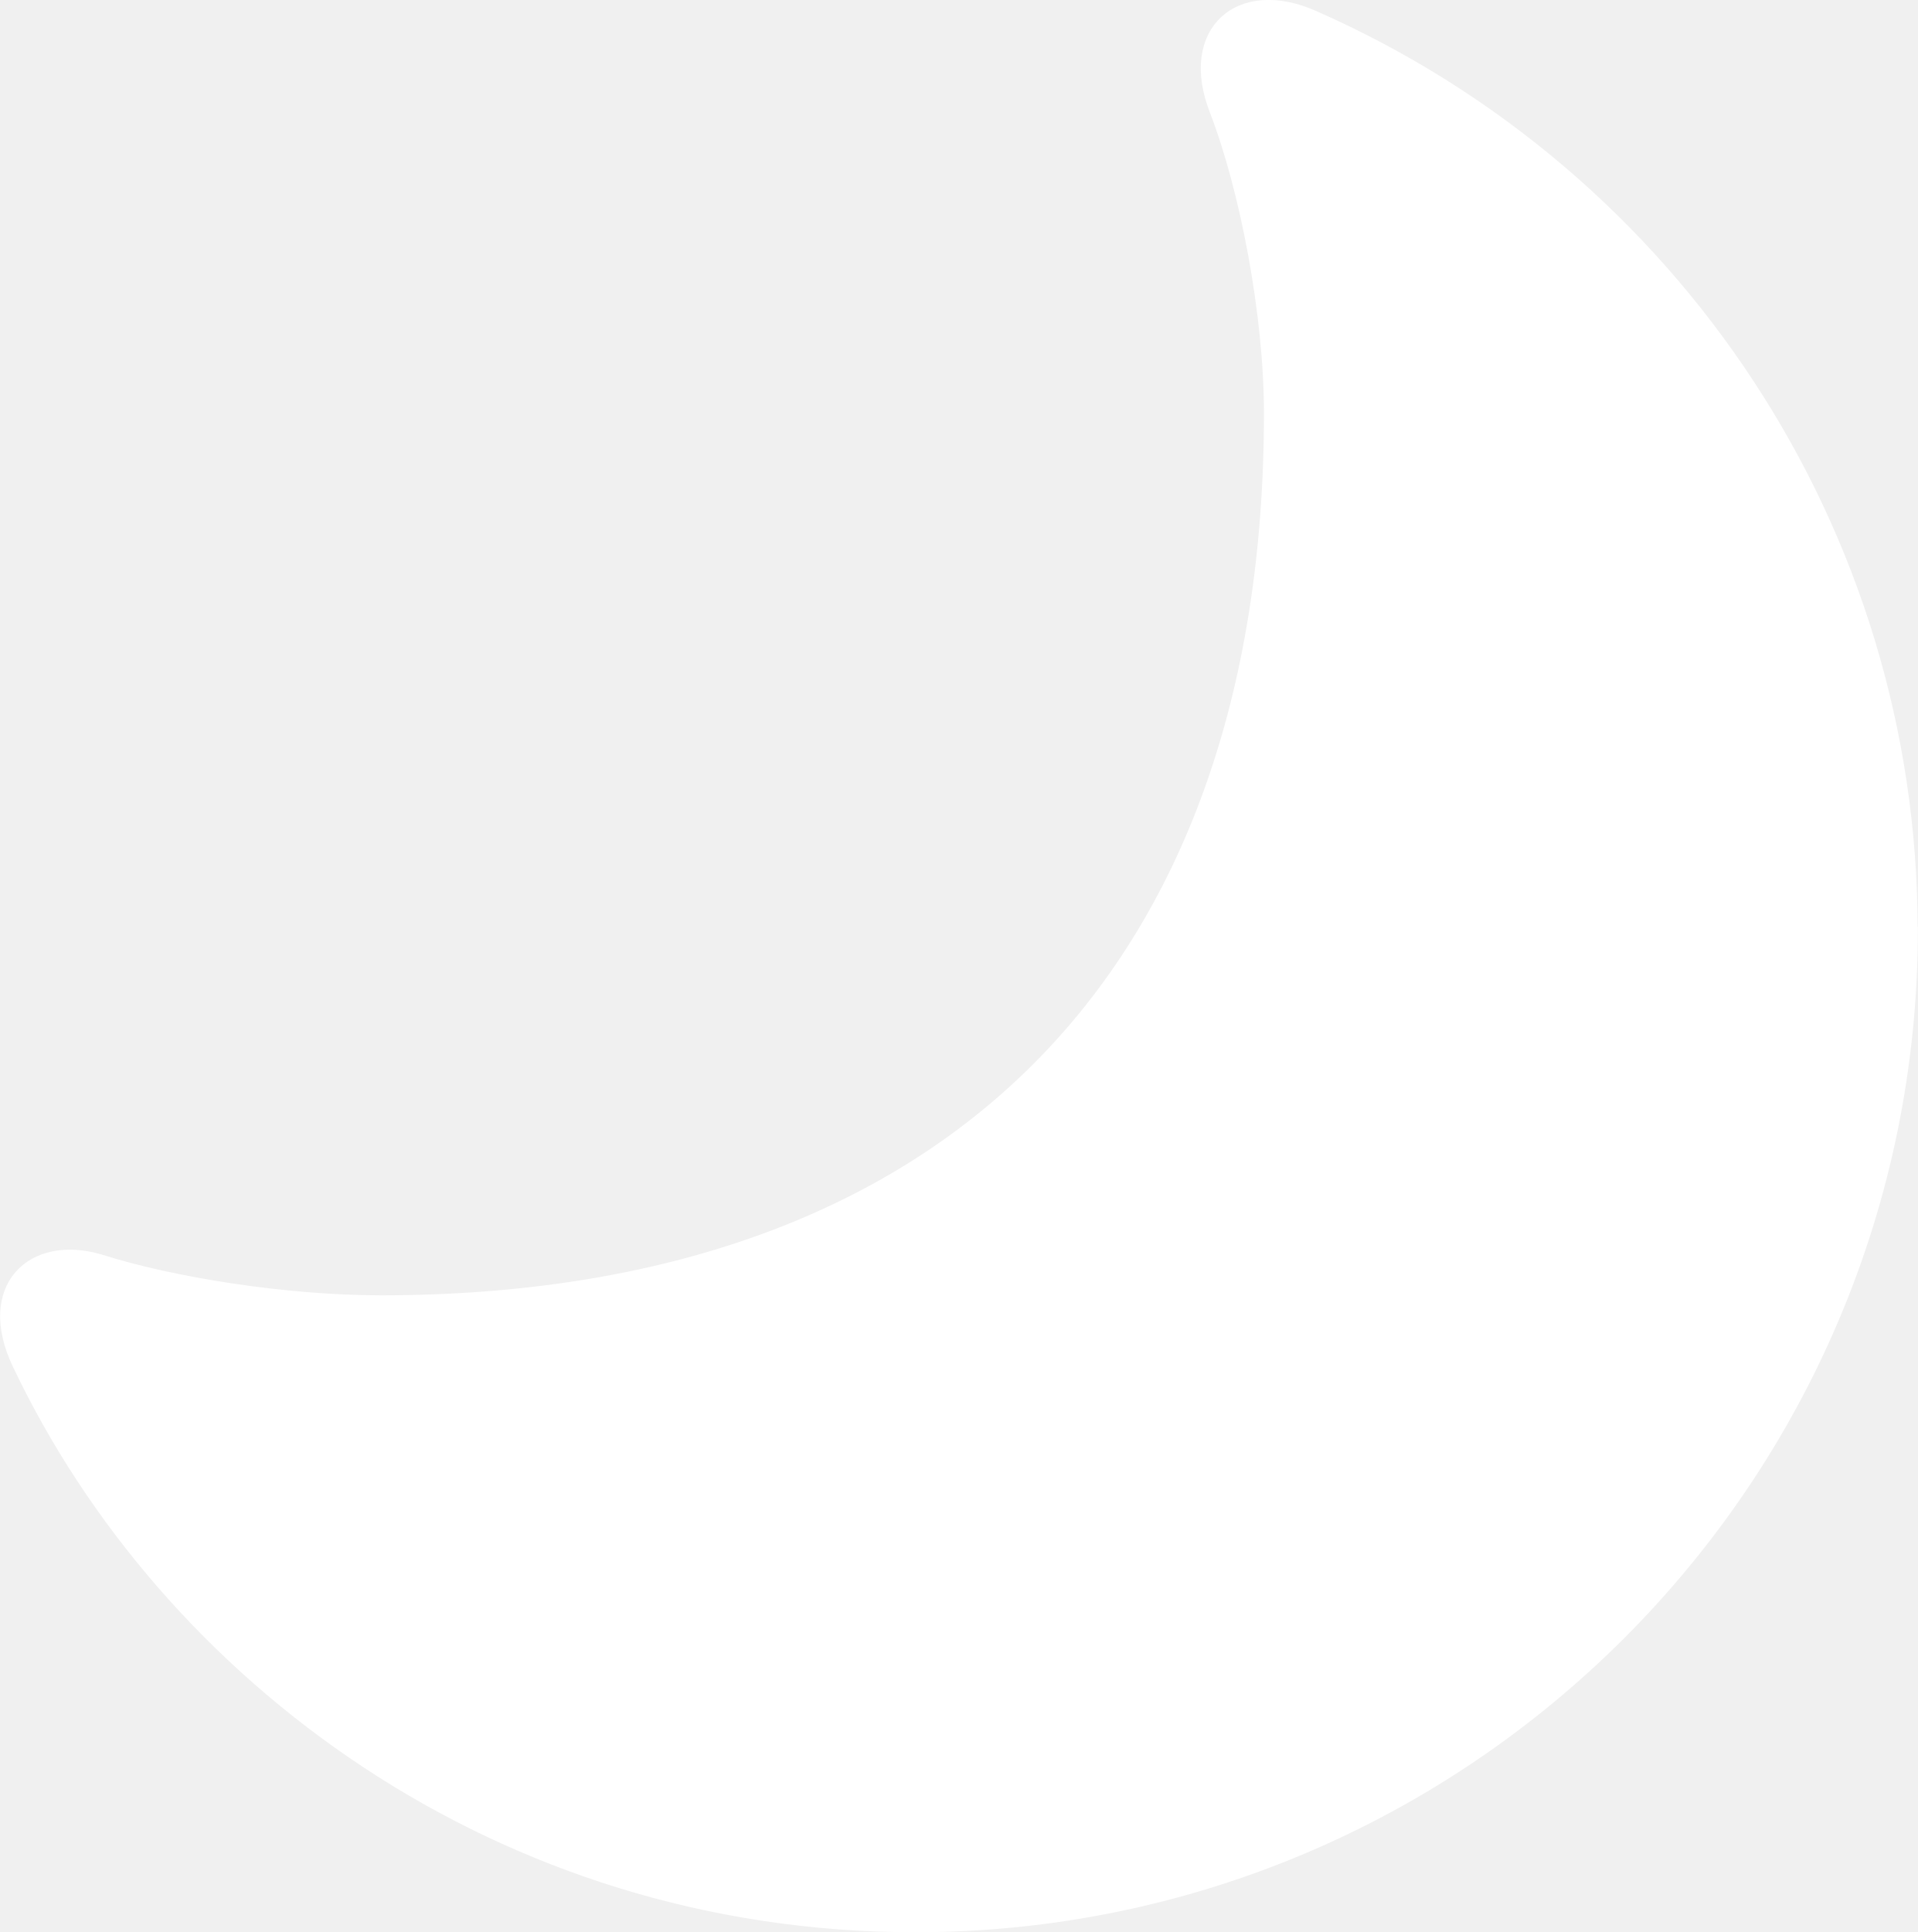
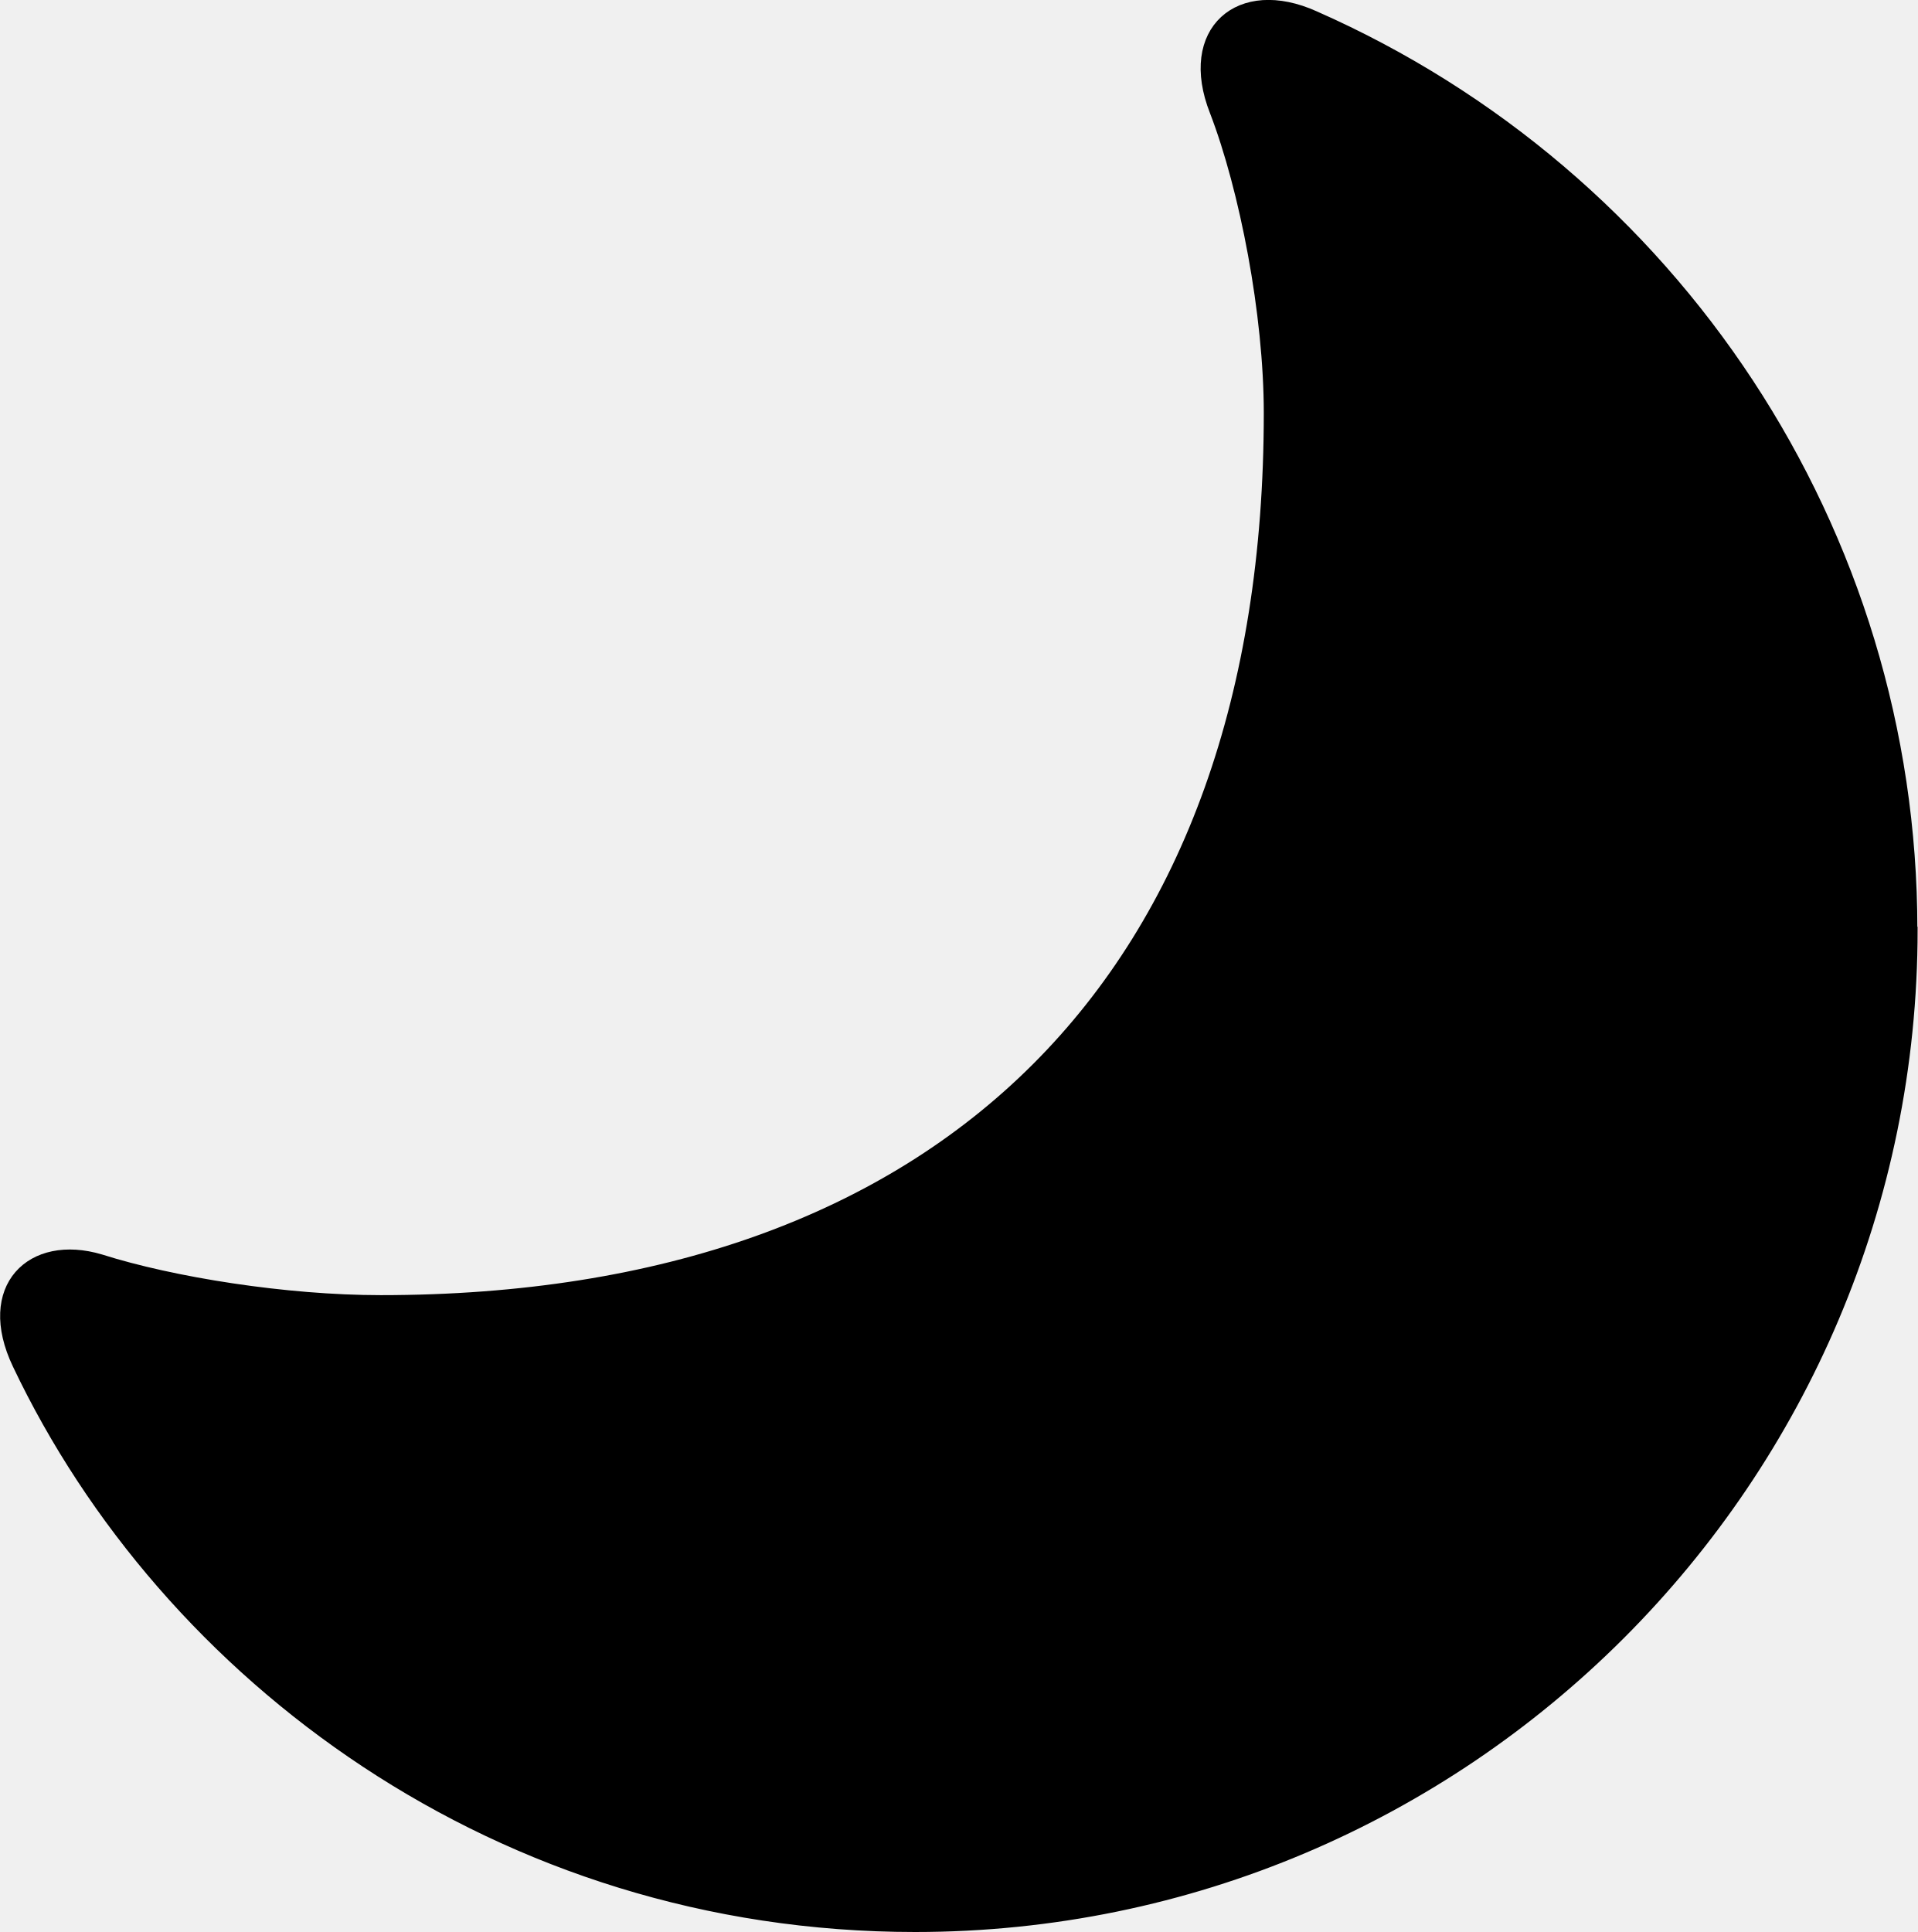
- <svg xmlns="http://www.w3.org/2000/svg" id="Layer_2" data-name="Layer 2" viewBox="0 0 77.8 78.38">
+ <svg xmlns="http://www.w3.org/2000/svg" id="Layer_2" data-name="Layer 2" viewBox="0 0 77.81 78.39">
  <defs>
    <style>
      .cls-1 {
-         fill: #fff;
-         stroke: #fff;
+         stroke: #000;
        stroke-width: .5px;
      }
    </style>
  </defs>
-   <g id="Layer_1-2" data-name="Layer 1">
-     <path class="cls-1" d="M77.55,37.7c0-16.11-9.62-30.57-24.22-37.01-3.03-1.37-5.27.59-4,3.81,1.22,3.17,2.2,8.25,2.2,12.26,0,22.9-13.18,36.04-36.08,36.04-3.86,0-8.45-.73-11.38-1.66-2.78-.83-4.79,1.12-3.32,4.2,6.01,12.65,19.53,22.8,36.38,22.8,22.31,0,40.43-18.12,40.43-40.43Z" />
+   <g id="Layer_2-2" data-name="Layer 2">
+     <g id="Layer_1-2" data-name="Layer 1-2">
+       <path class="cls-1" d="M77.55,37.7c0-16.11-9.62-30.57-24.22-37.01-3.03-1.37-5.27.59-4,3.81,1.22,3.17,2.2,8.25,2.2,12.26,0,22.9-13.18,36.04-36.08,36.04-3.86,0-8.45-.73-11.38-1.66-2.78-.83-4.79,1.12-3.32,4.2,6.01,12.65,19.53,22.8,36.38,22.8,22.31,0,40.43-18.12,40.43-40.43h0Z" />
+     </g>
  </g>
</svg>
